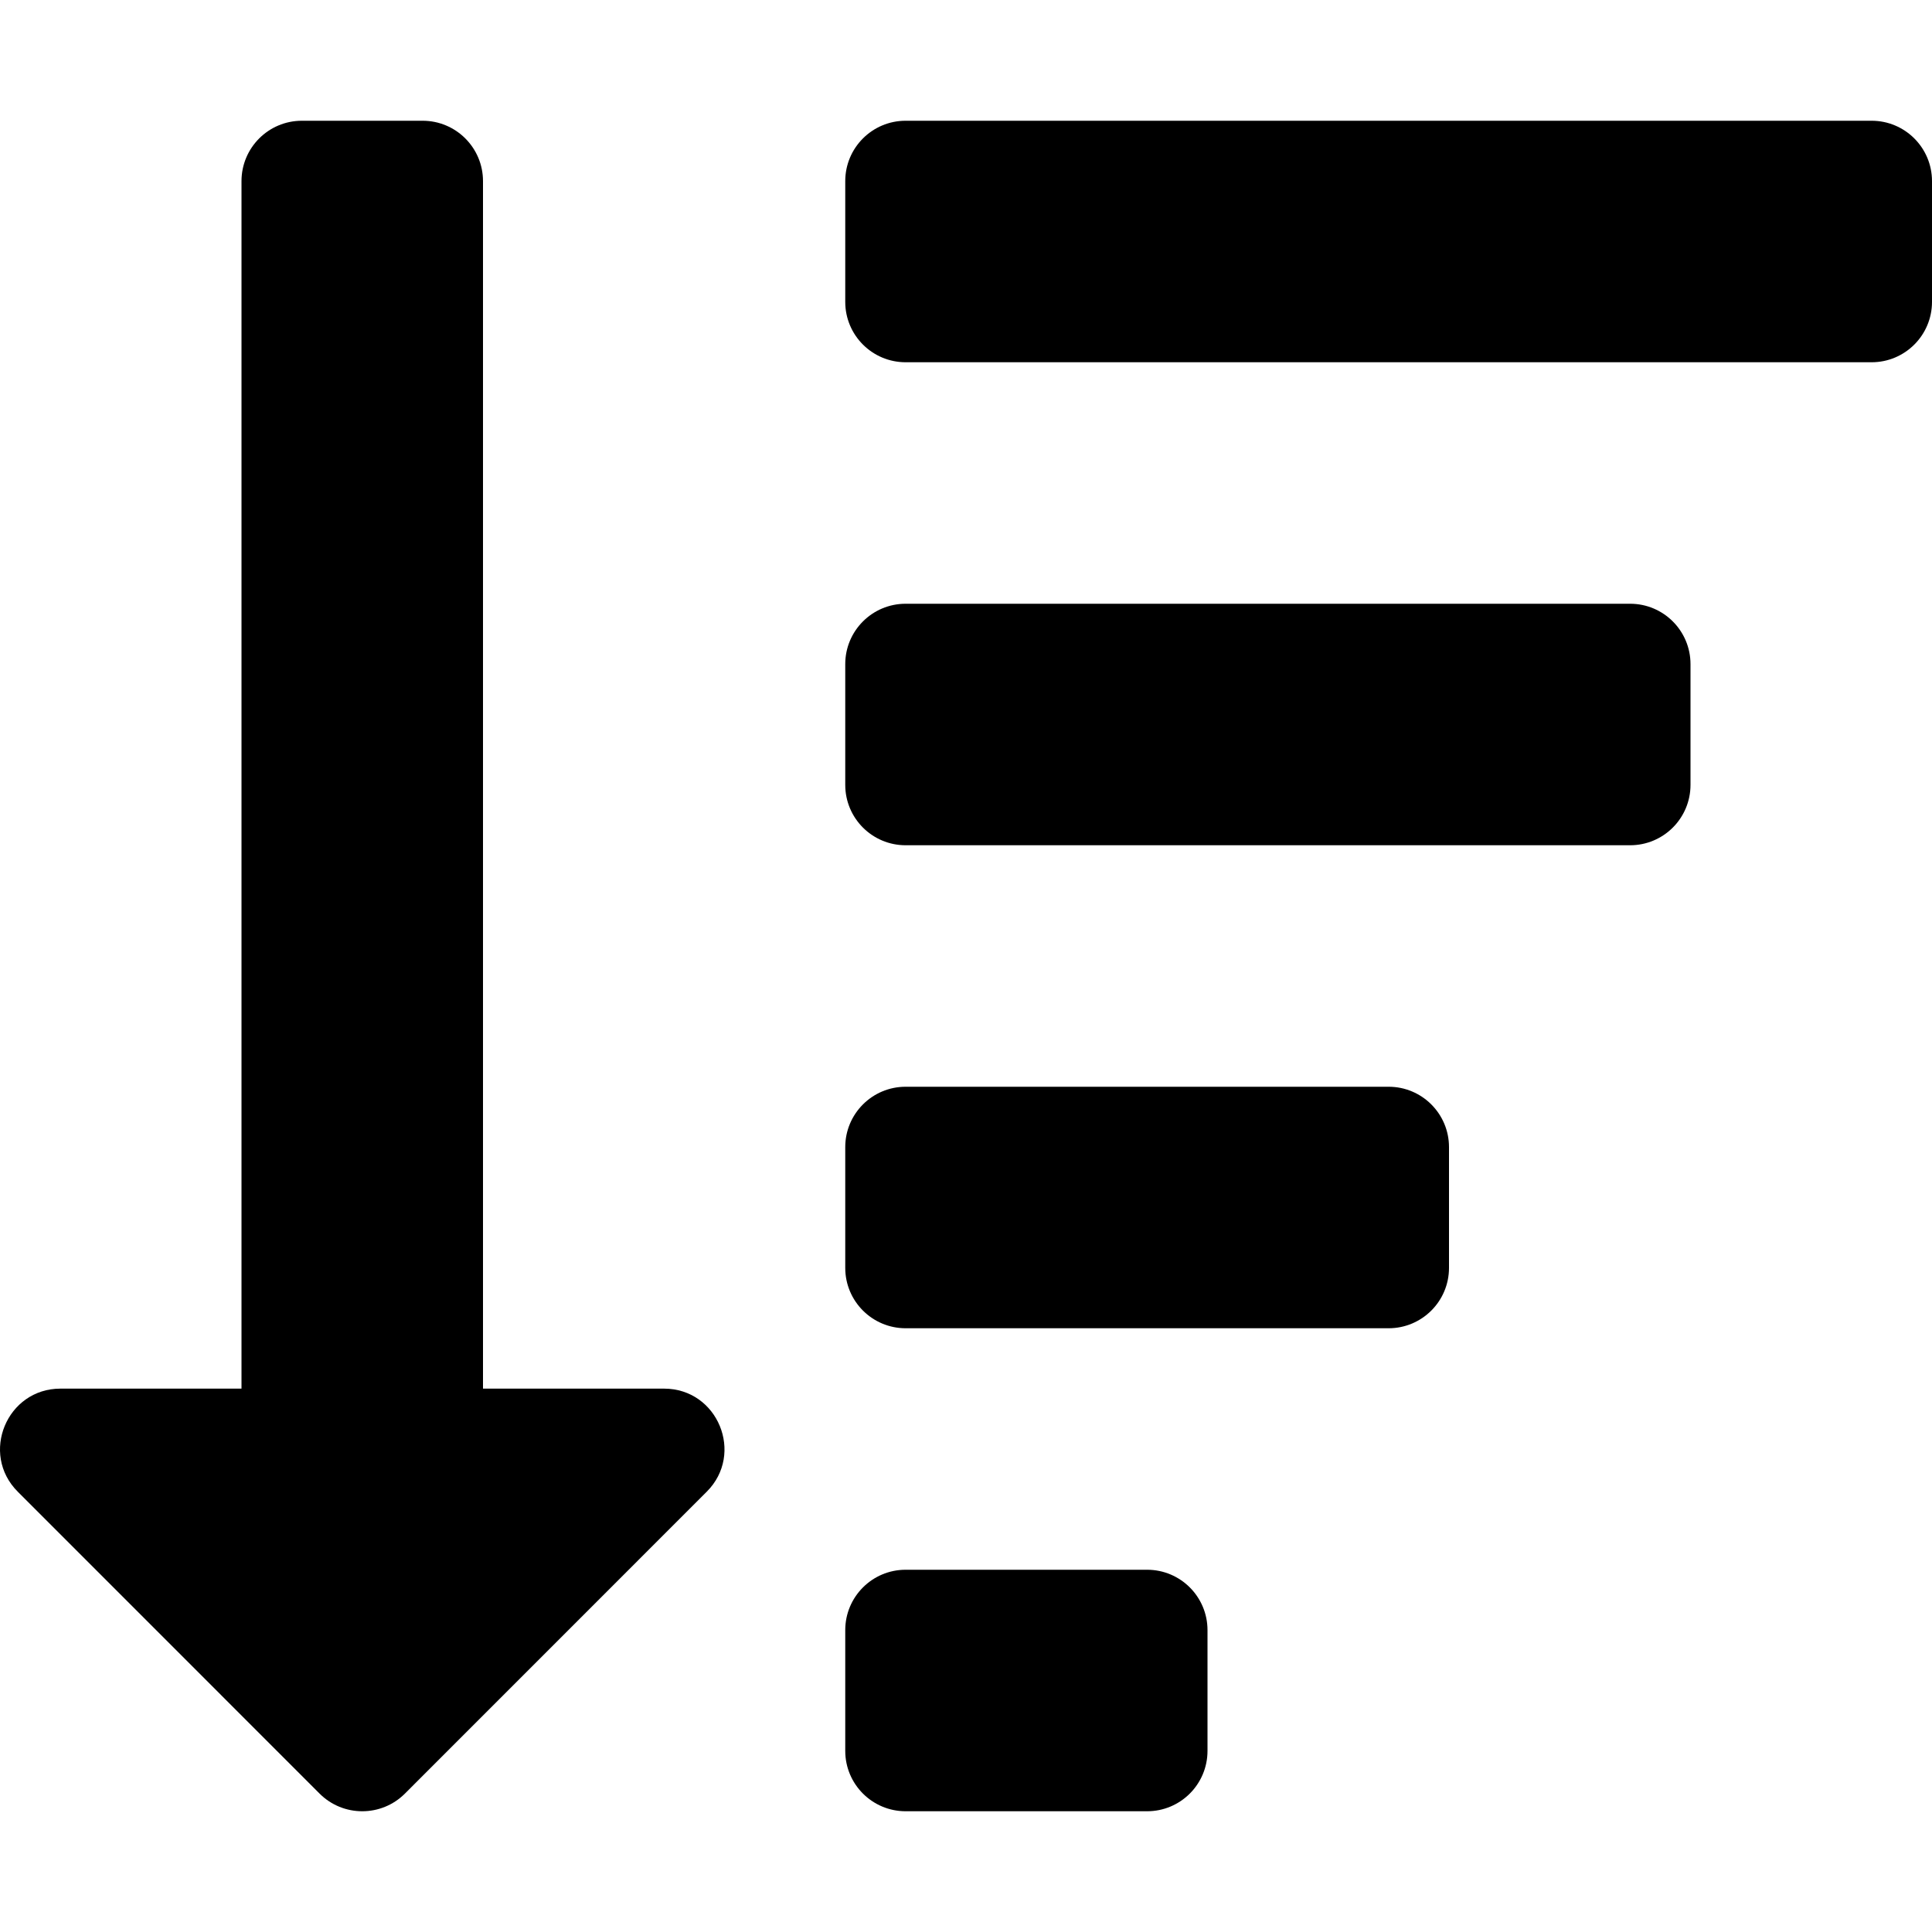
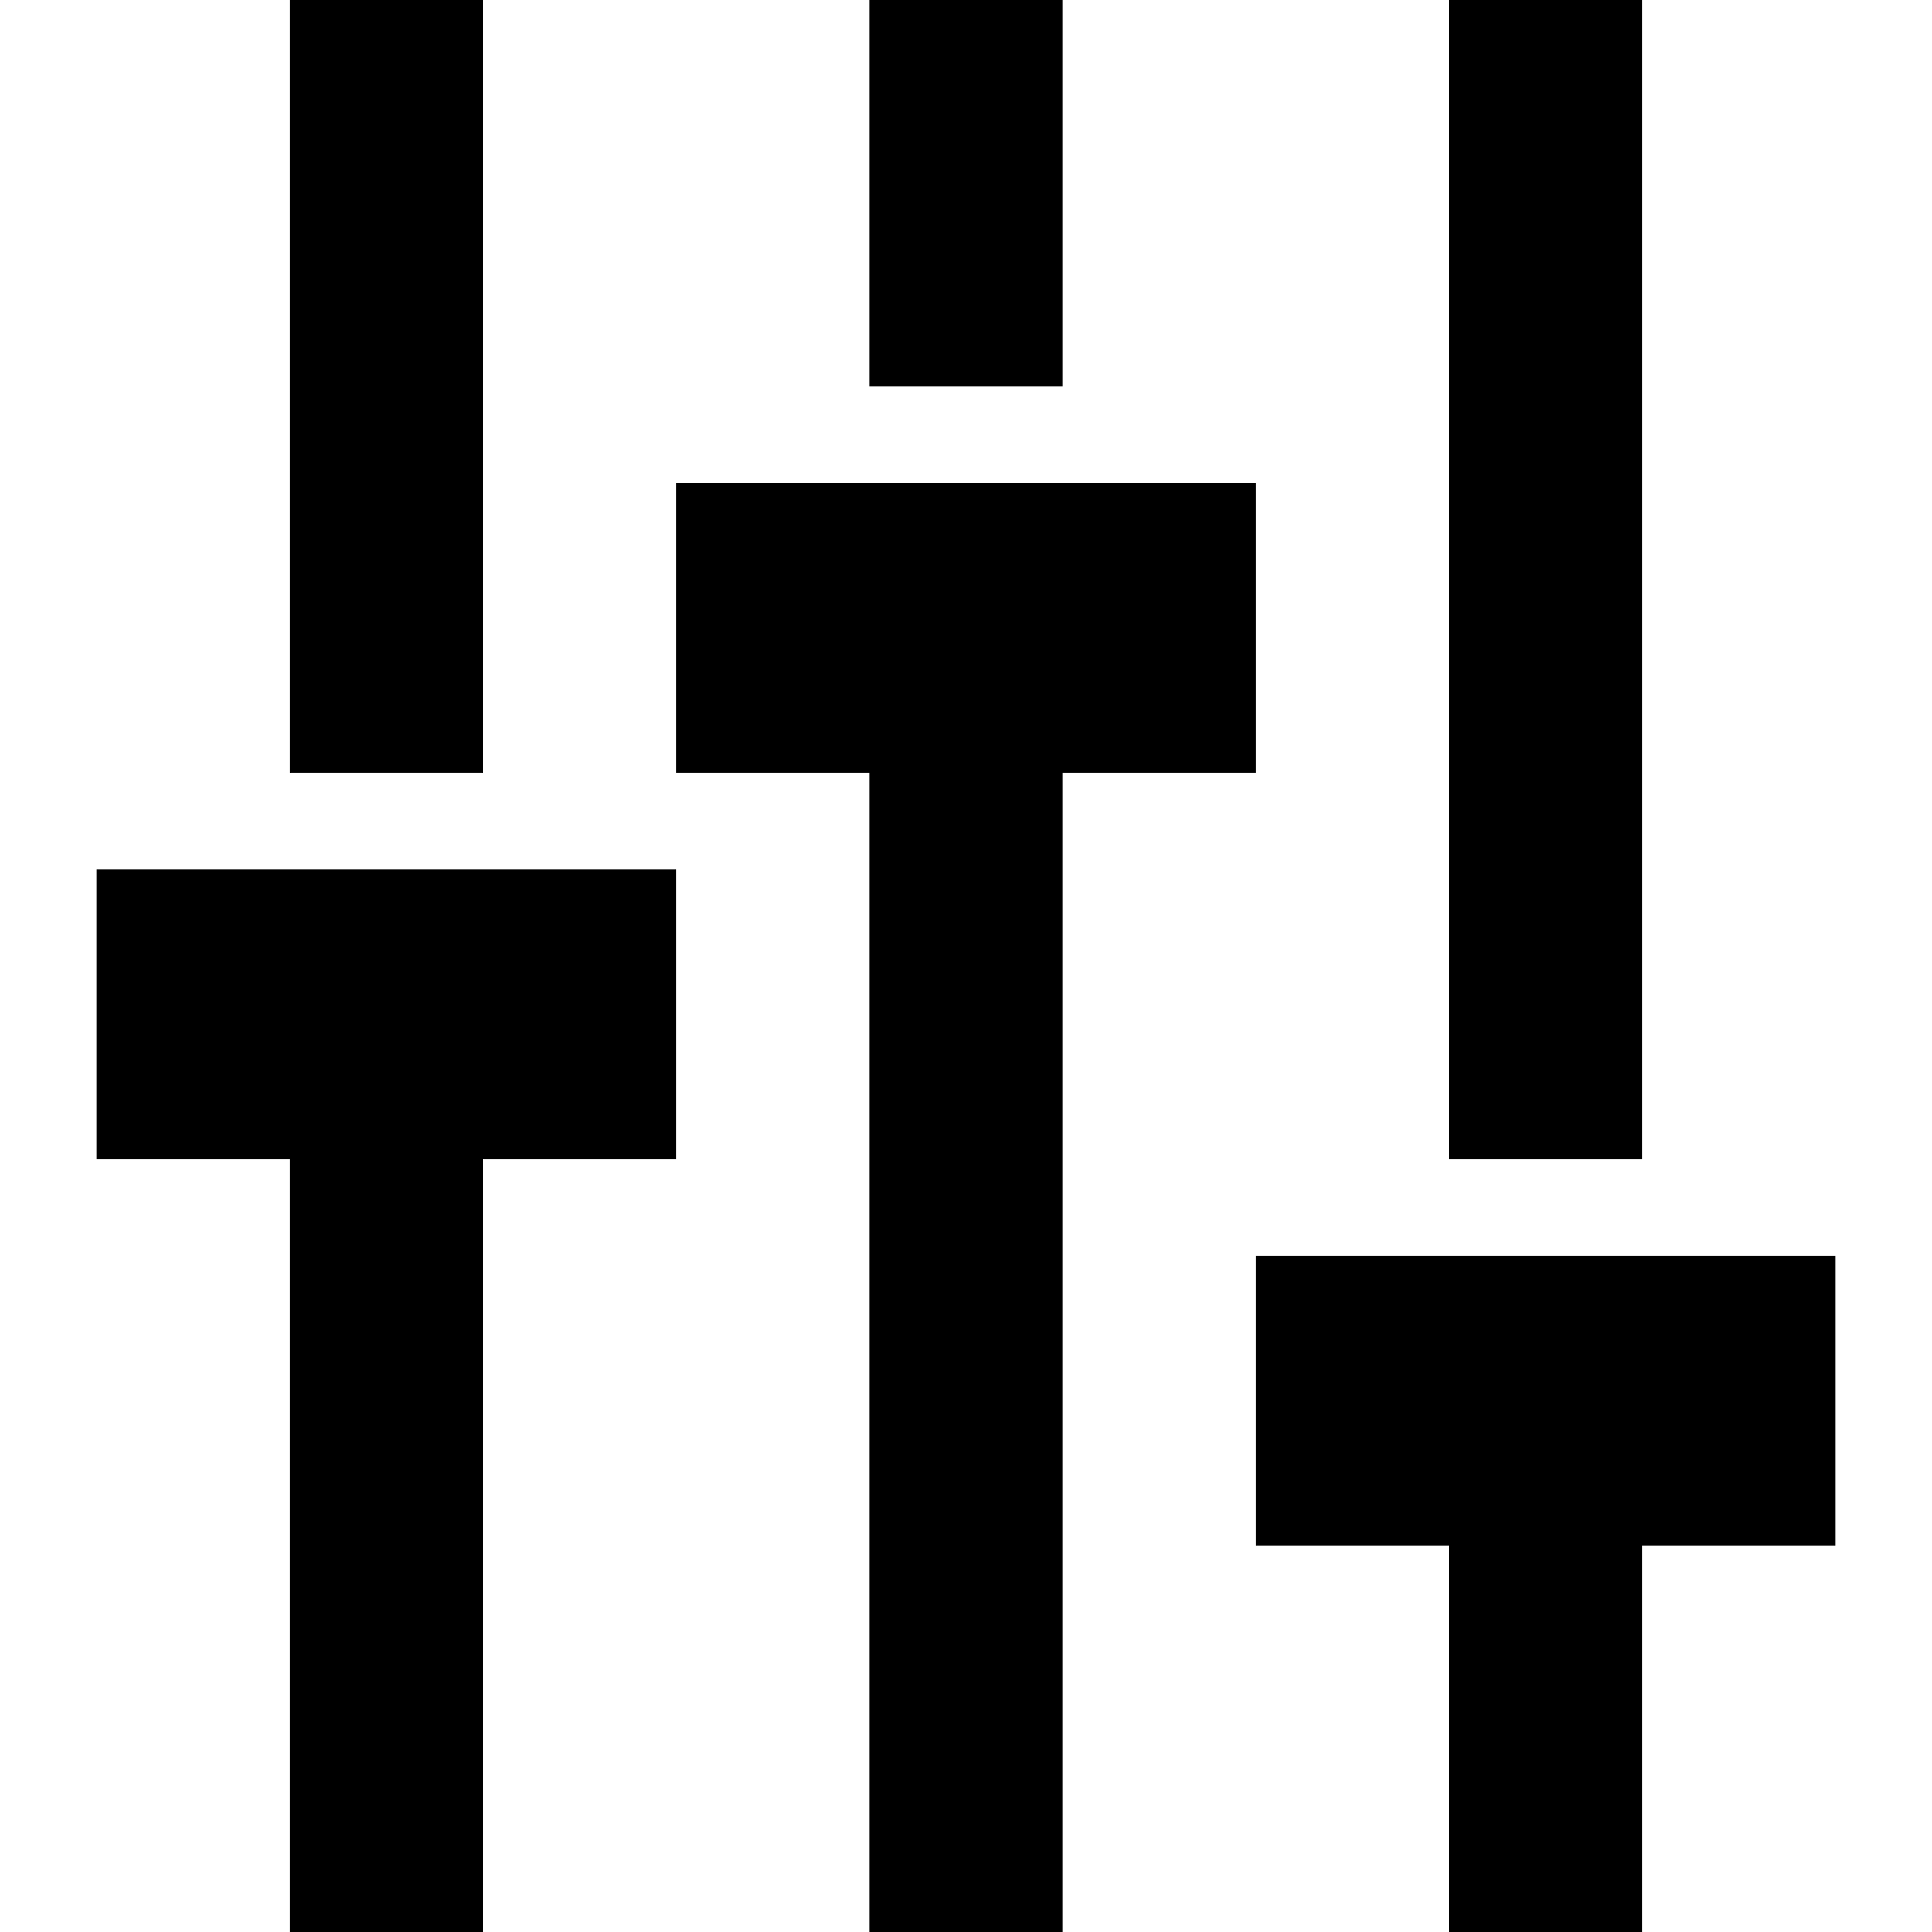
- <svg xmlns="http://www.w3.org/2000/svg" aria-hidden="true" data-prefix="fas" data-icon="sort-amount-down" class="svg-inline--fa fa-sort-amount-down fa-w-16" role="img" viewBox="0 0 512 512">
-   <path fill="currentColor" d="M187.298 395.314l-79.984 80.002c-6.248 6.247-16.383 6.245-22.627 0L4.705 395.314C-5.365 385.244 1.807 368 16.019 368H64V48c0-8.837 7.163-16 16-16h32c8.837 0 16 7.163 16 16v320h47.984c14.241 0 21.363 17.264 11.314 27.314zM240 96h256c8.837 0 16-7.163 16-16V48c0-8.837-7.163-16-16-16H240c-8.837 0-16 7.163-16 16v32c0 8.837 7.163 16 16 16zm-16 112v-32c0-8.837 7.163-16 16-16h192c8.837 0 16 7.163 16 16v32c0 8.837-7.163 16-16 16H240c-8.837 0-16-7.163-16-16zm0 256v-32c0-8.837 7.163-16 16-16h64c8.837 0 16 7.163 16 16v32c0 8.837-7.163 16-16 16h-64c-8.837 0-16-7.163-16-16zm0-128v-32c0-8.837 7.163-16 16-16h128c8.837 0 16 7.163 16 16v32c0 8.837-7.163 16-16 16H240c-8.837 0-16-7.163-16-16z" />
+ <svg xmlns="http://www.w3.org/2000/svg" viewBox="0 0 20 20">
+   <path d="M17 16v4h-2v-4h-2v-3h6v3h-2zM1 9h6v3H1V9zm6-4h6v3H7V5zM3 0h2v8H3V0zm12 0h2v12h-2V0zM9 0h2v4H9V0zM3 12h2v8H3v-8zm6-4h2v12H9V8z" />
</svg>
